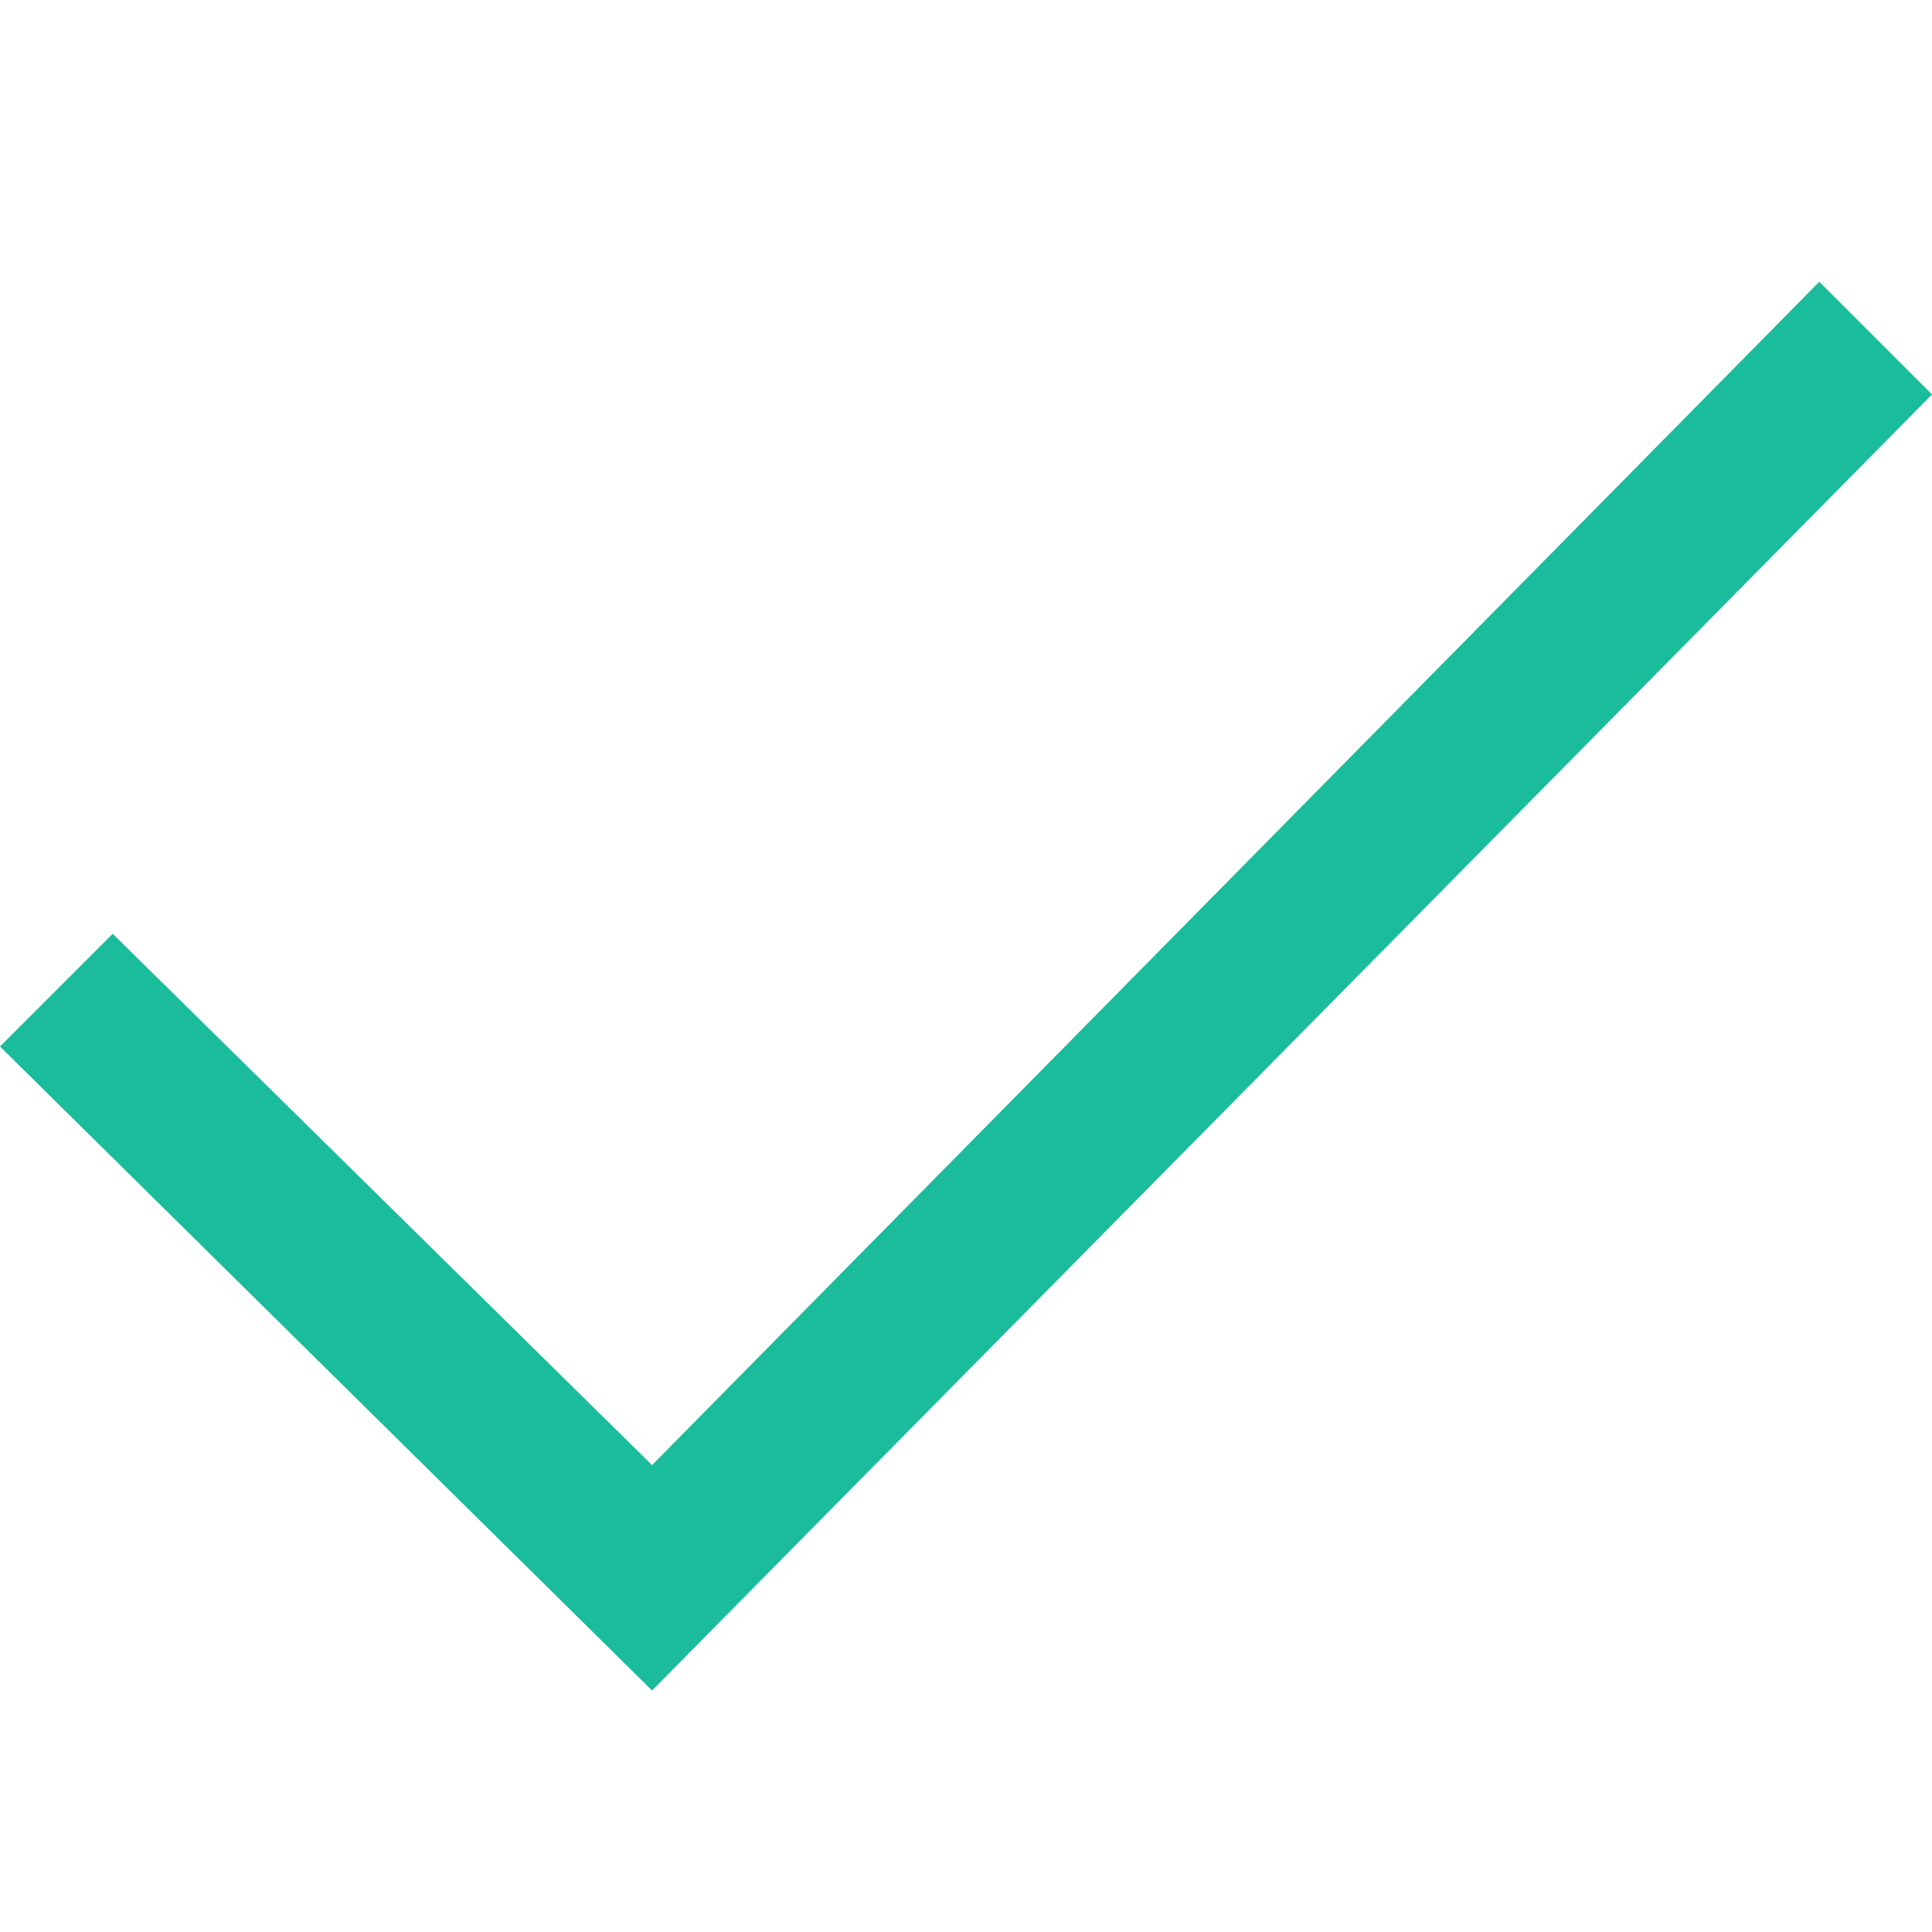
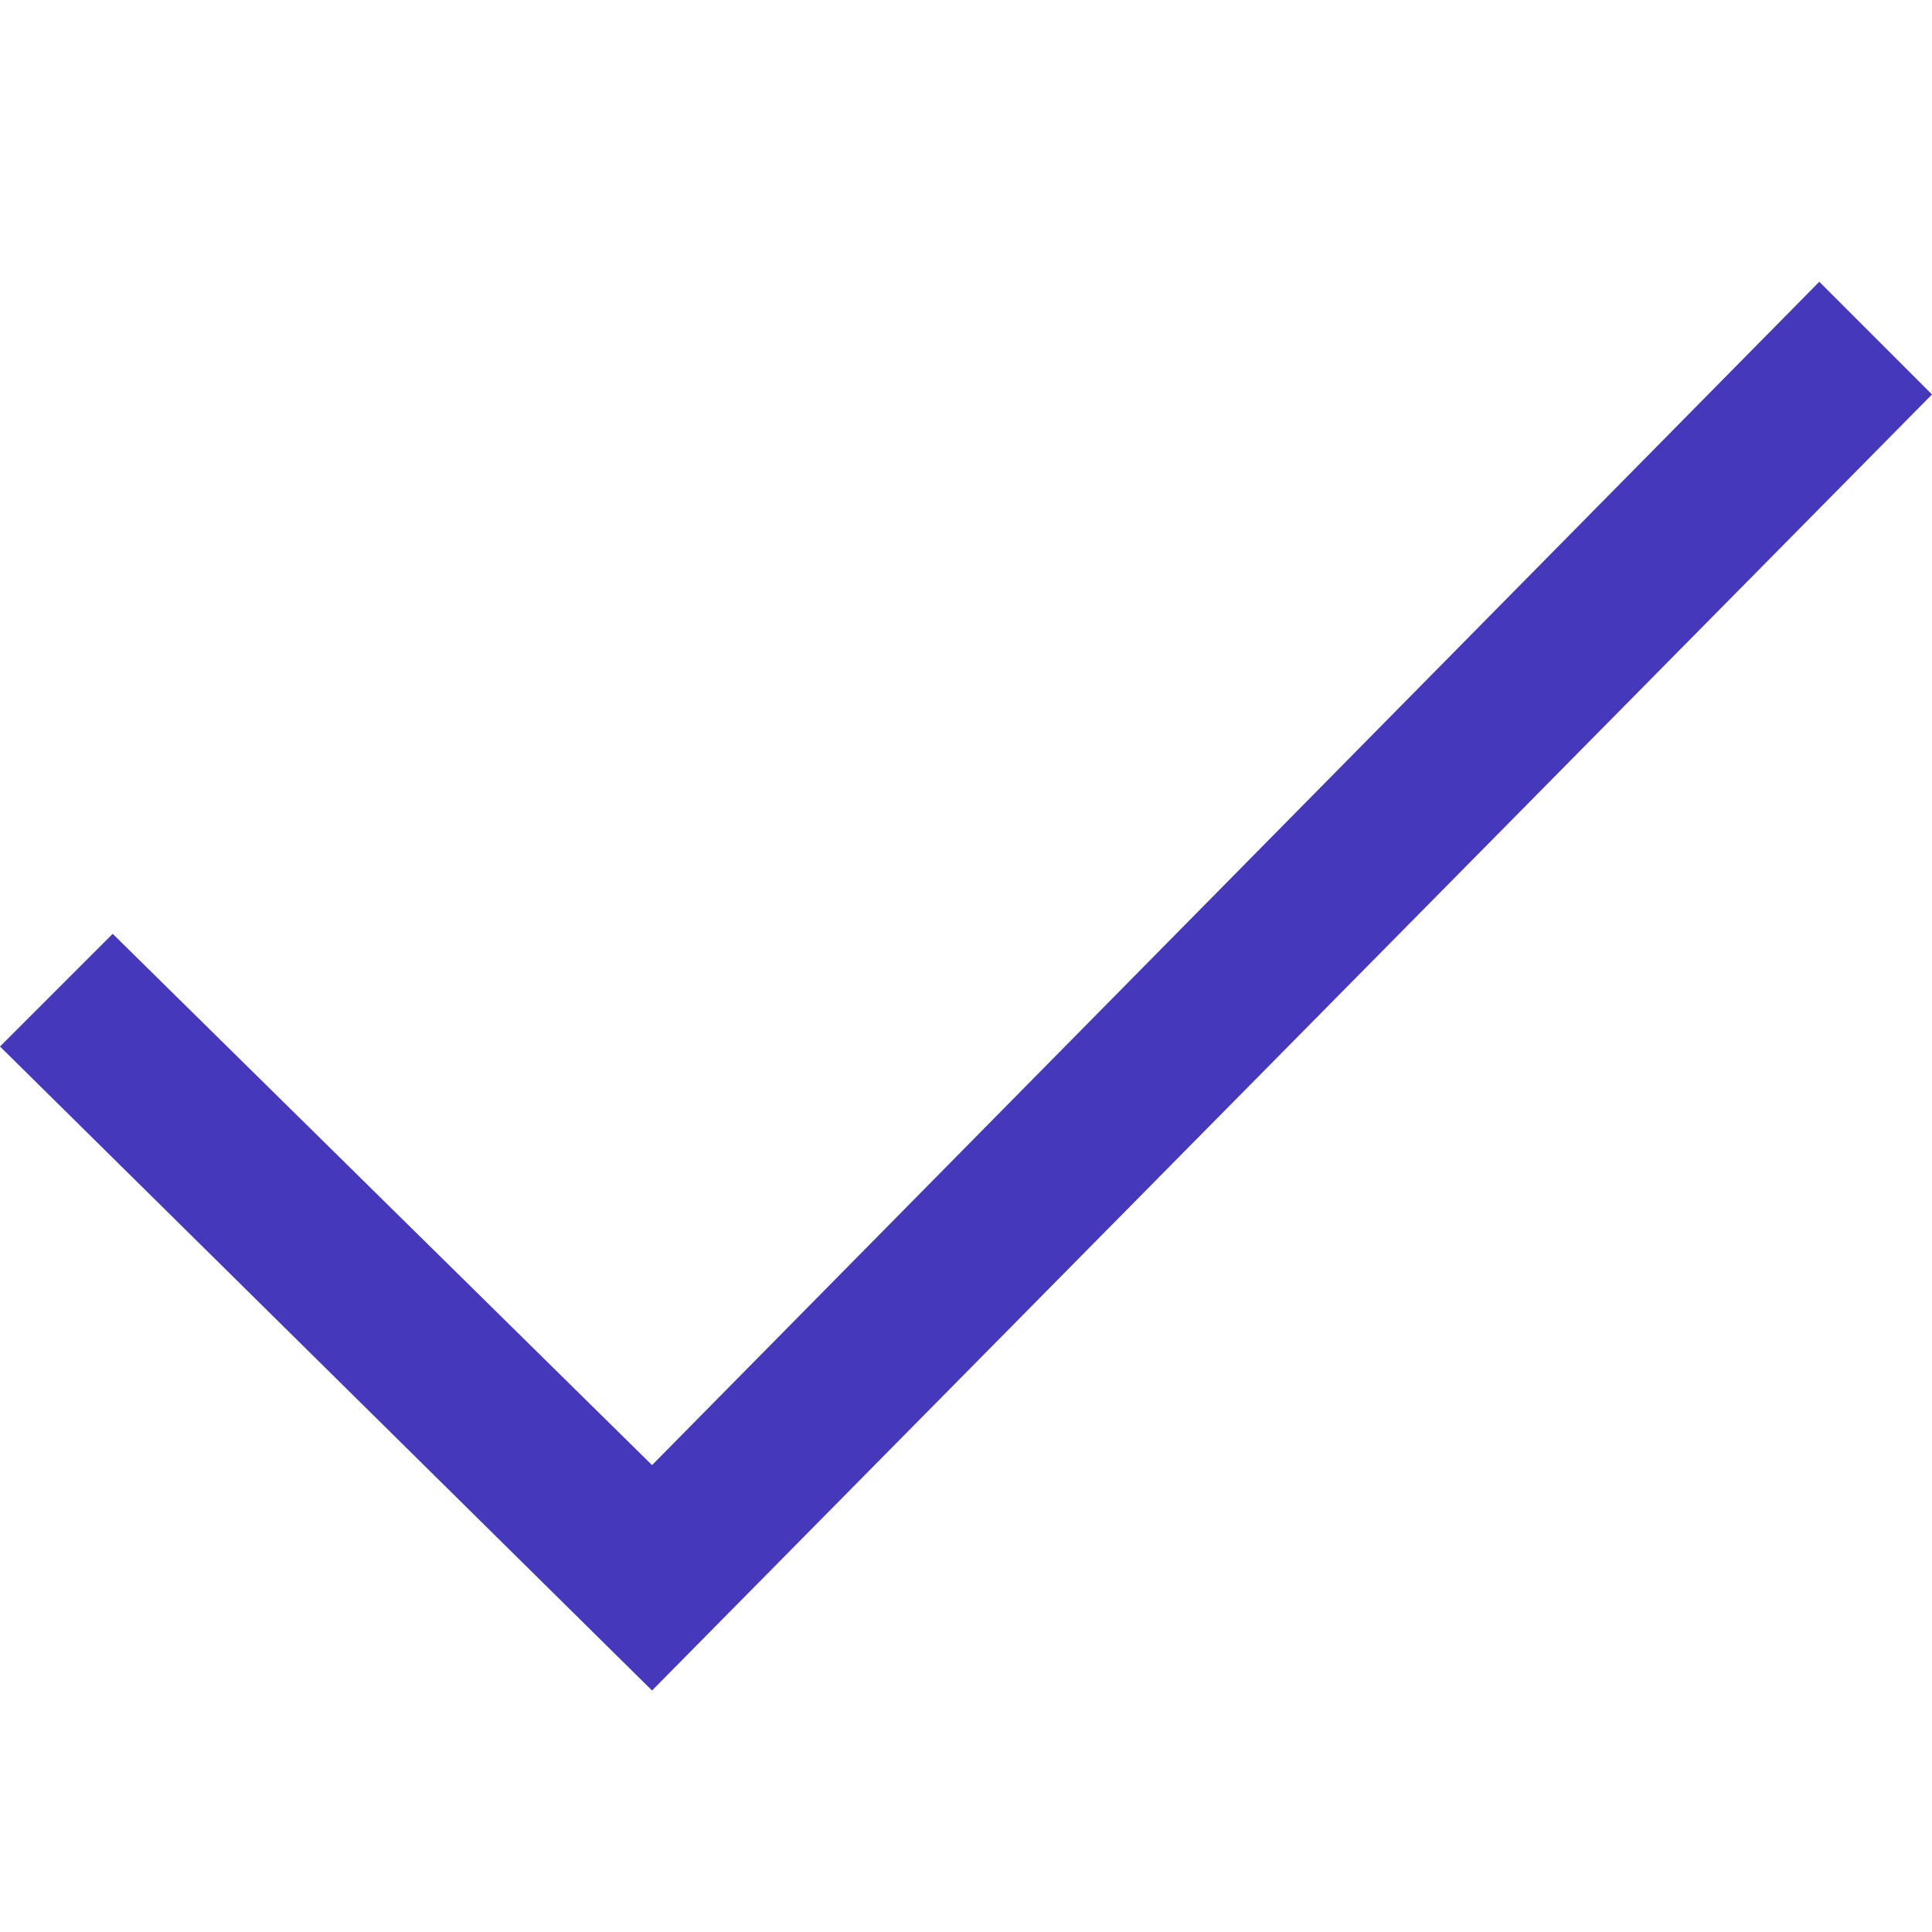
<svg xmlns="http://www.w3.org/2000/svg" version="1.1" id="Layer_1" x="0px" y="0px" viewBox="0 0 24 24" style="enable-background:new 0 0 24 24;" xml:space="preserve">
  <style type="text/css">
- 	.st0{fill:#1ABC9C;}
+ 	.st0{fill:#4538BA;}
</style>
  <path class="st0" d="M22.6,3.5L8.1,18.2l-6.7-6.6L0,13l8.1,8L24,4.9L22.6,3.5z" />
</svg>
